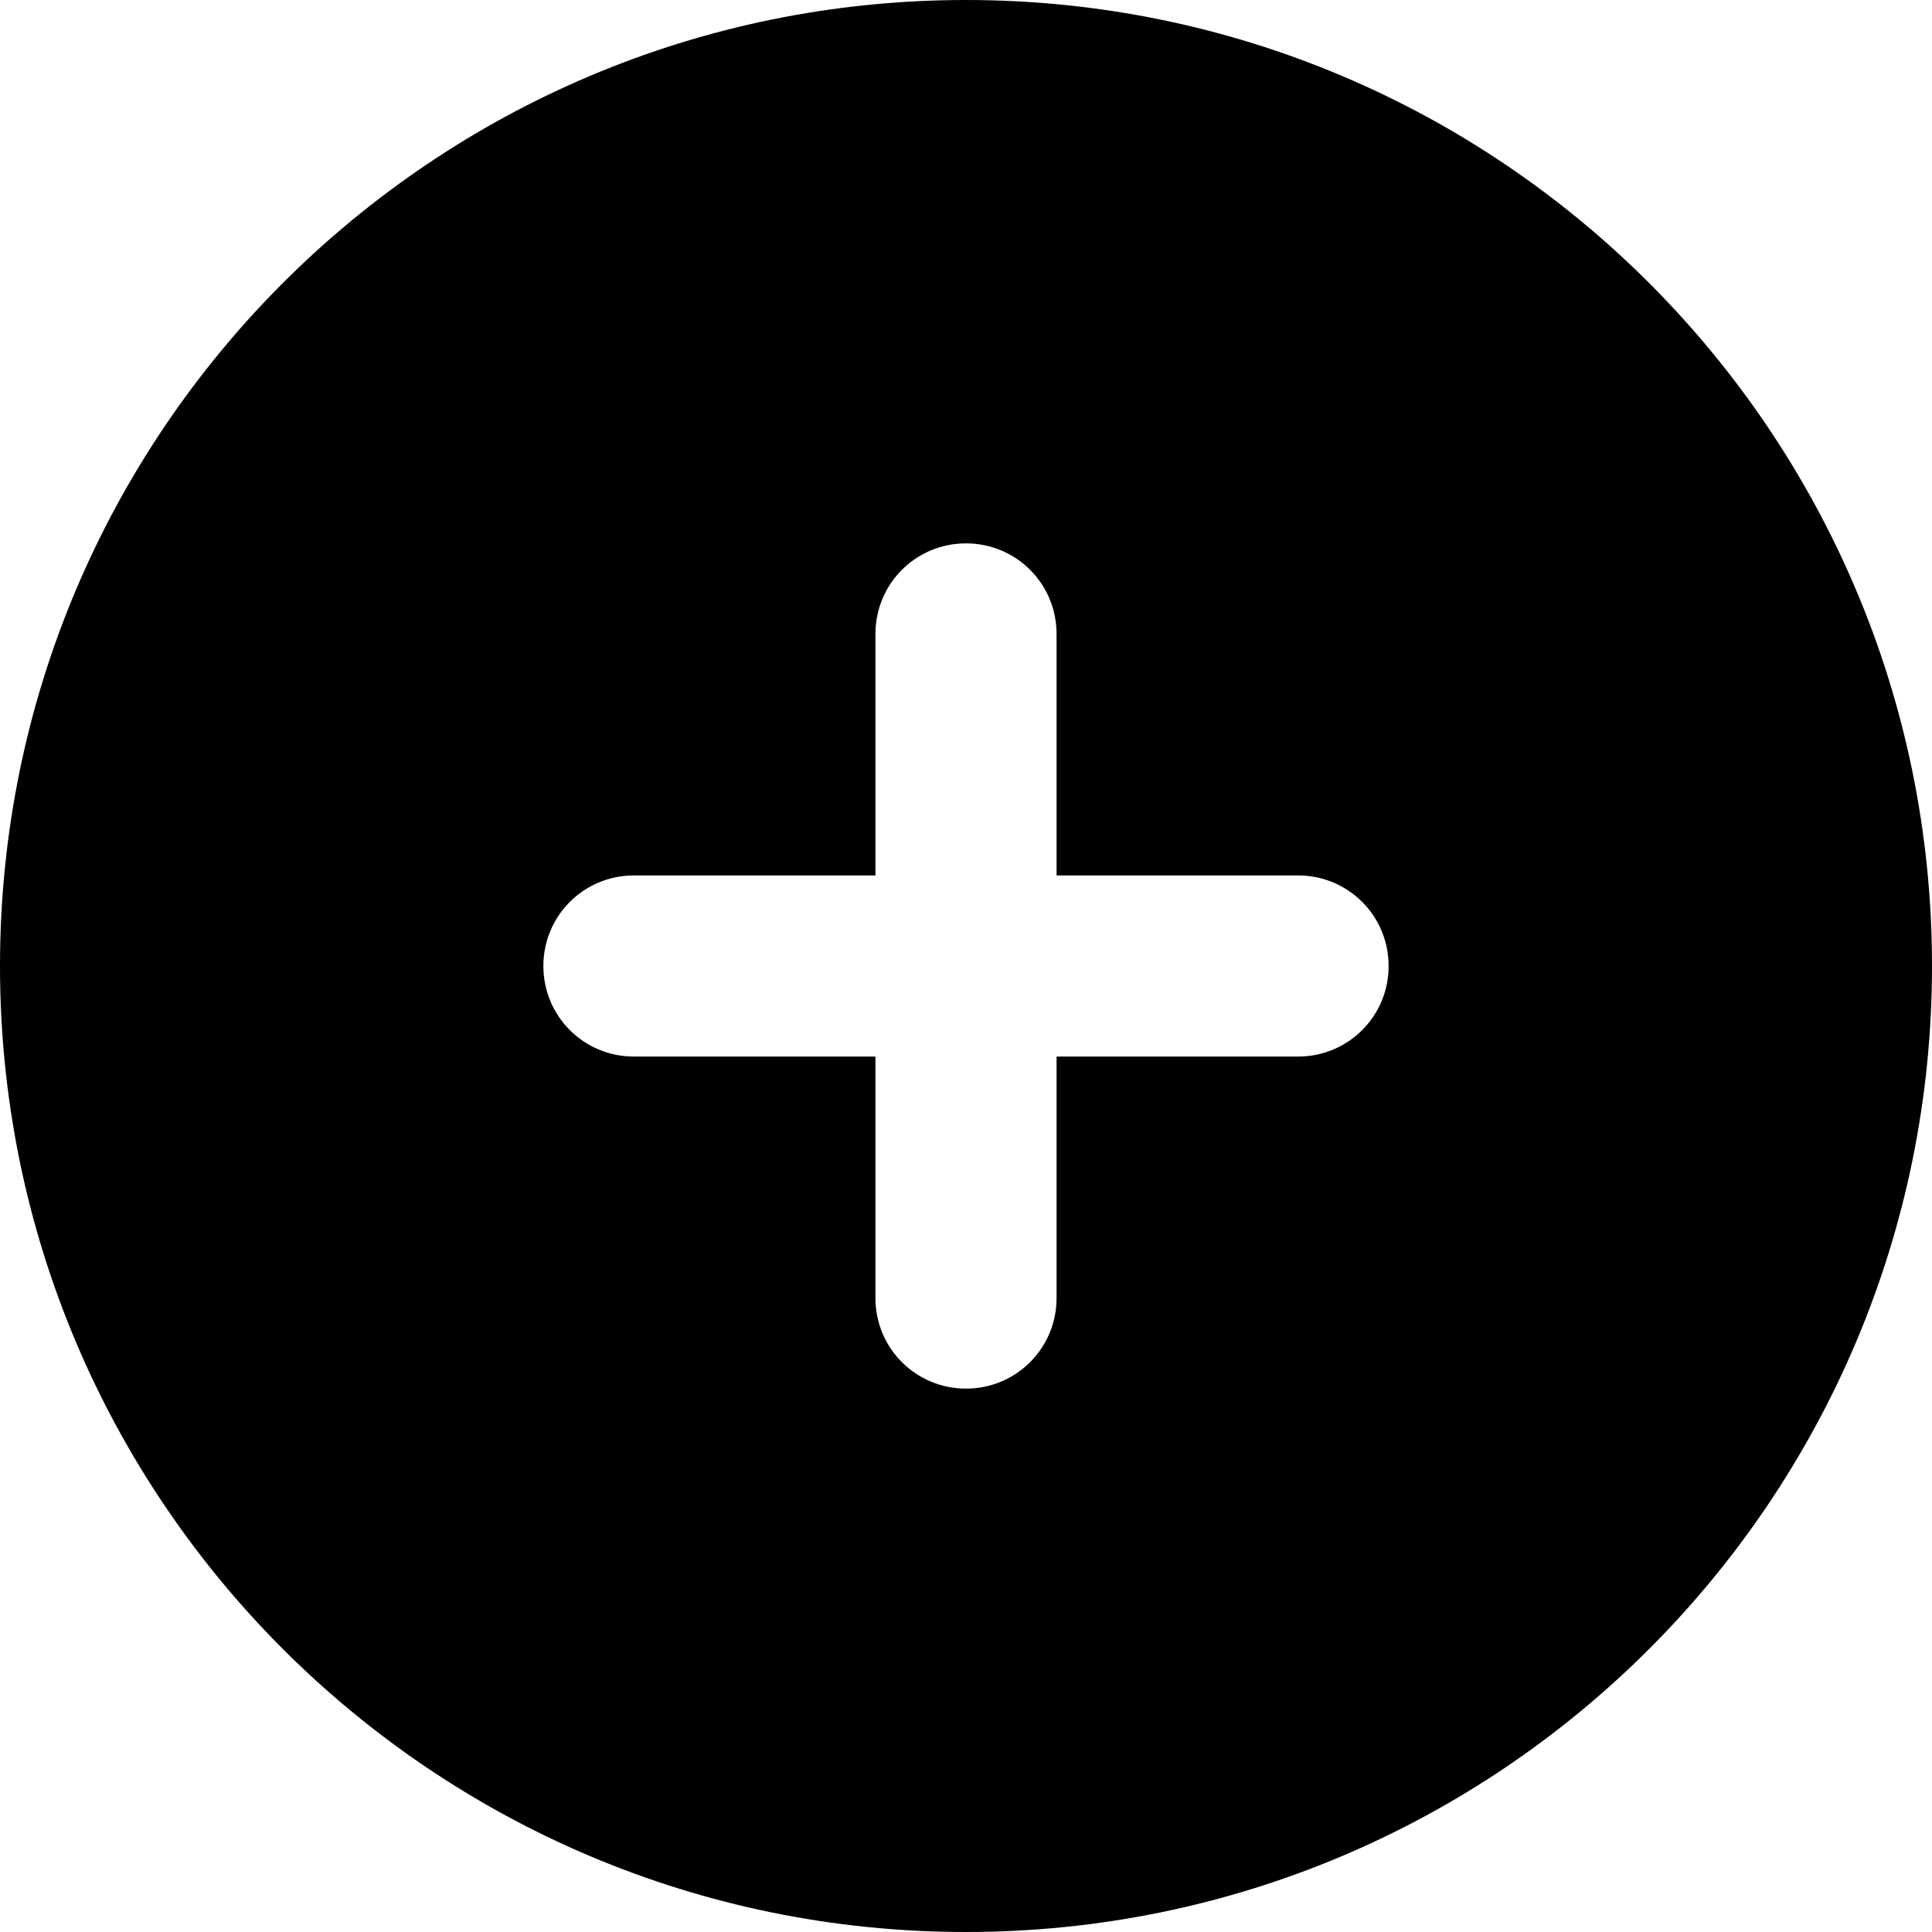
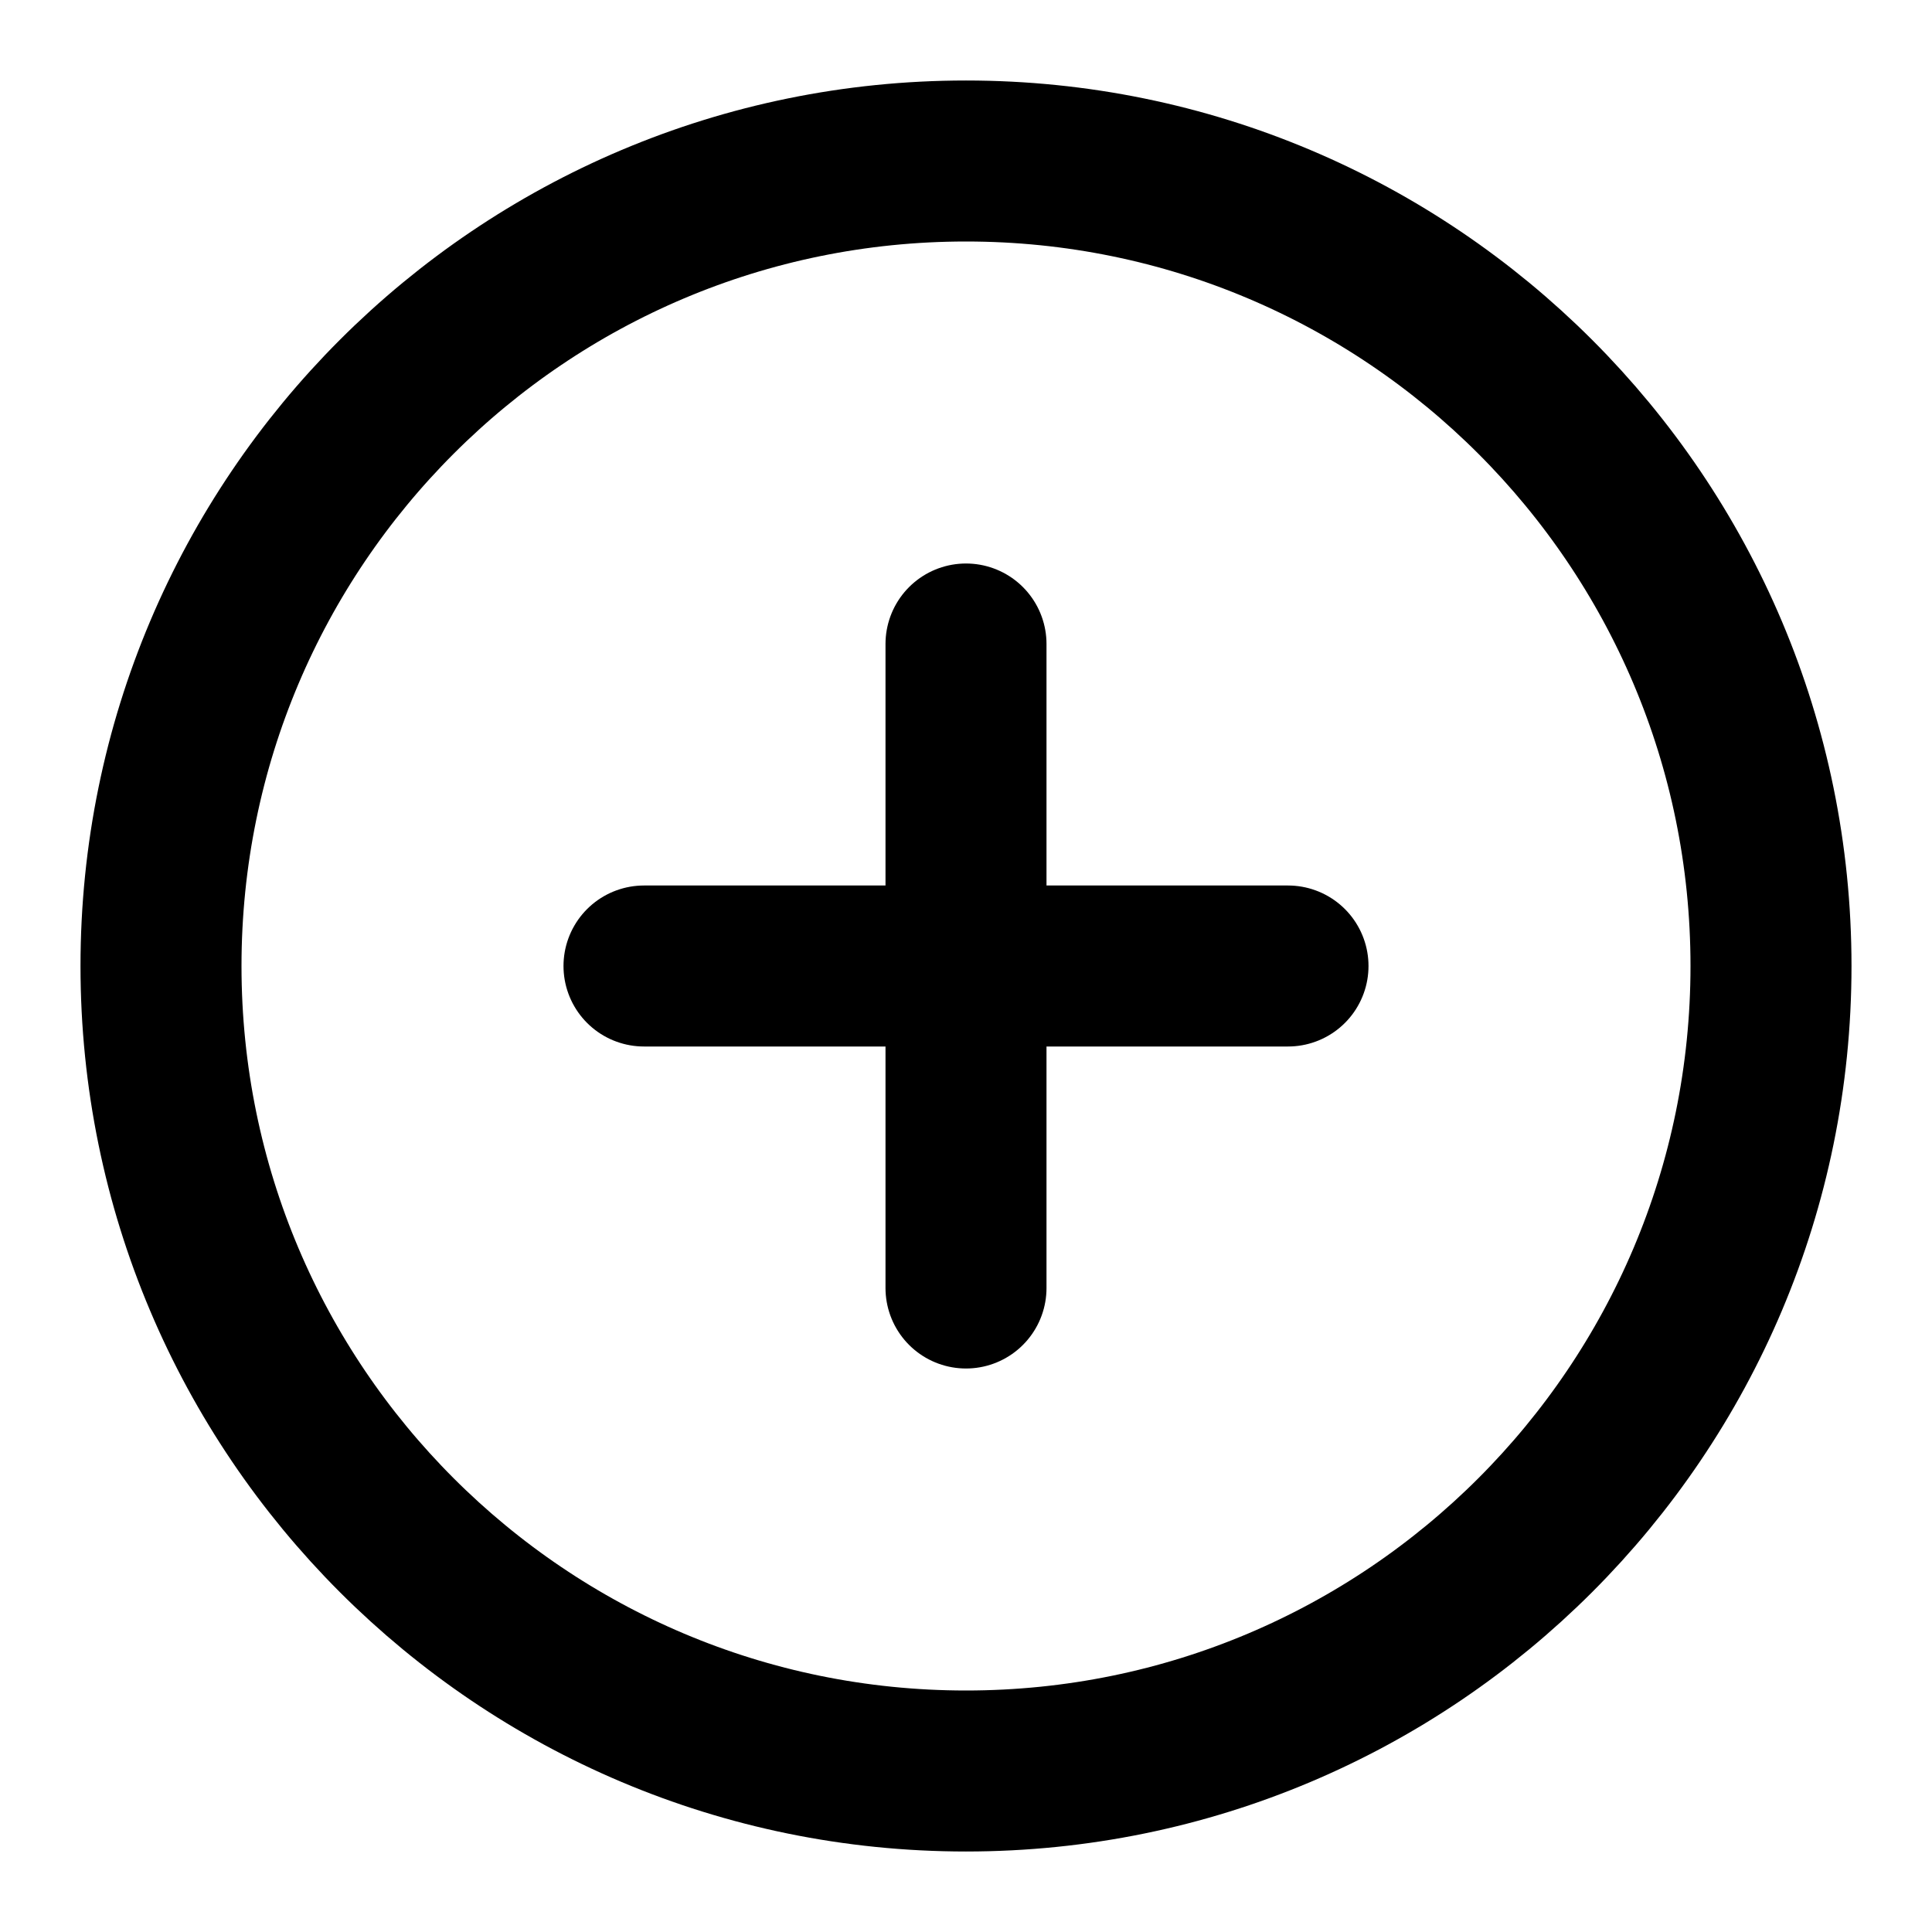
- <svg xmlns="http://www.w3.org/2000/svg" viewBox="0 0 512 512">
-   <path d="M256 512A256 256 0 1 0 256 0a256 256 0 1 0 0 512zM232 344V280H168c-13.3 0-24-10.7-24-24s10.7-24 24-24h64V168c0-13.3 10.7-24 24-24s24 10.7 24 24v64h64c13.3 0 24 10.7 24 24s-10.7 24-24 24H280v64c0 13.3-10.7 24-24 24s-24-10.7-24-24z" />
+ <svg xmlns="http://www.w3.org/2000/svg" width="24" height="24" viewBox="0 0 24 24" fill="none" stroke="currentColor" stroke-width="2" stroke-linecap="round" stroke-linejoin="round" class="feather feather-plus-circle">
+   <circle cx="12" cy="12" r="10" />
+   <line x1="12" y1="8" x2="12" y2="16" />
+   <line x1="8" y1="12" x2="16" y2="12" />
</svg>
